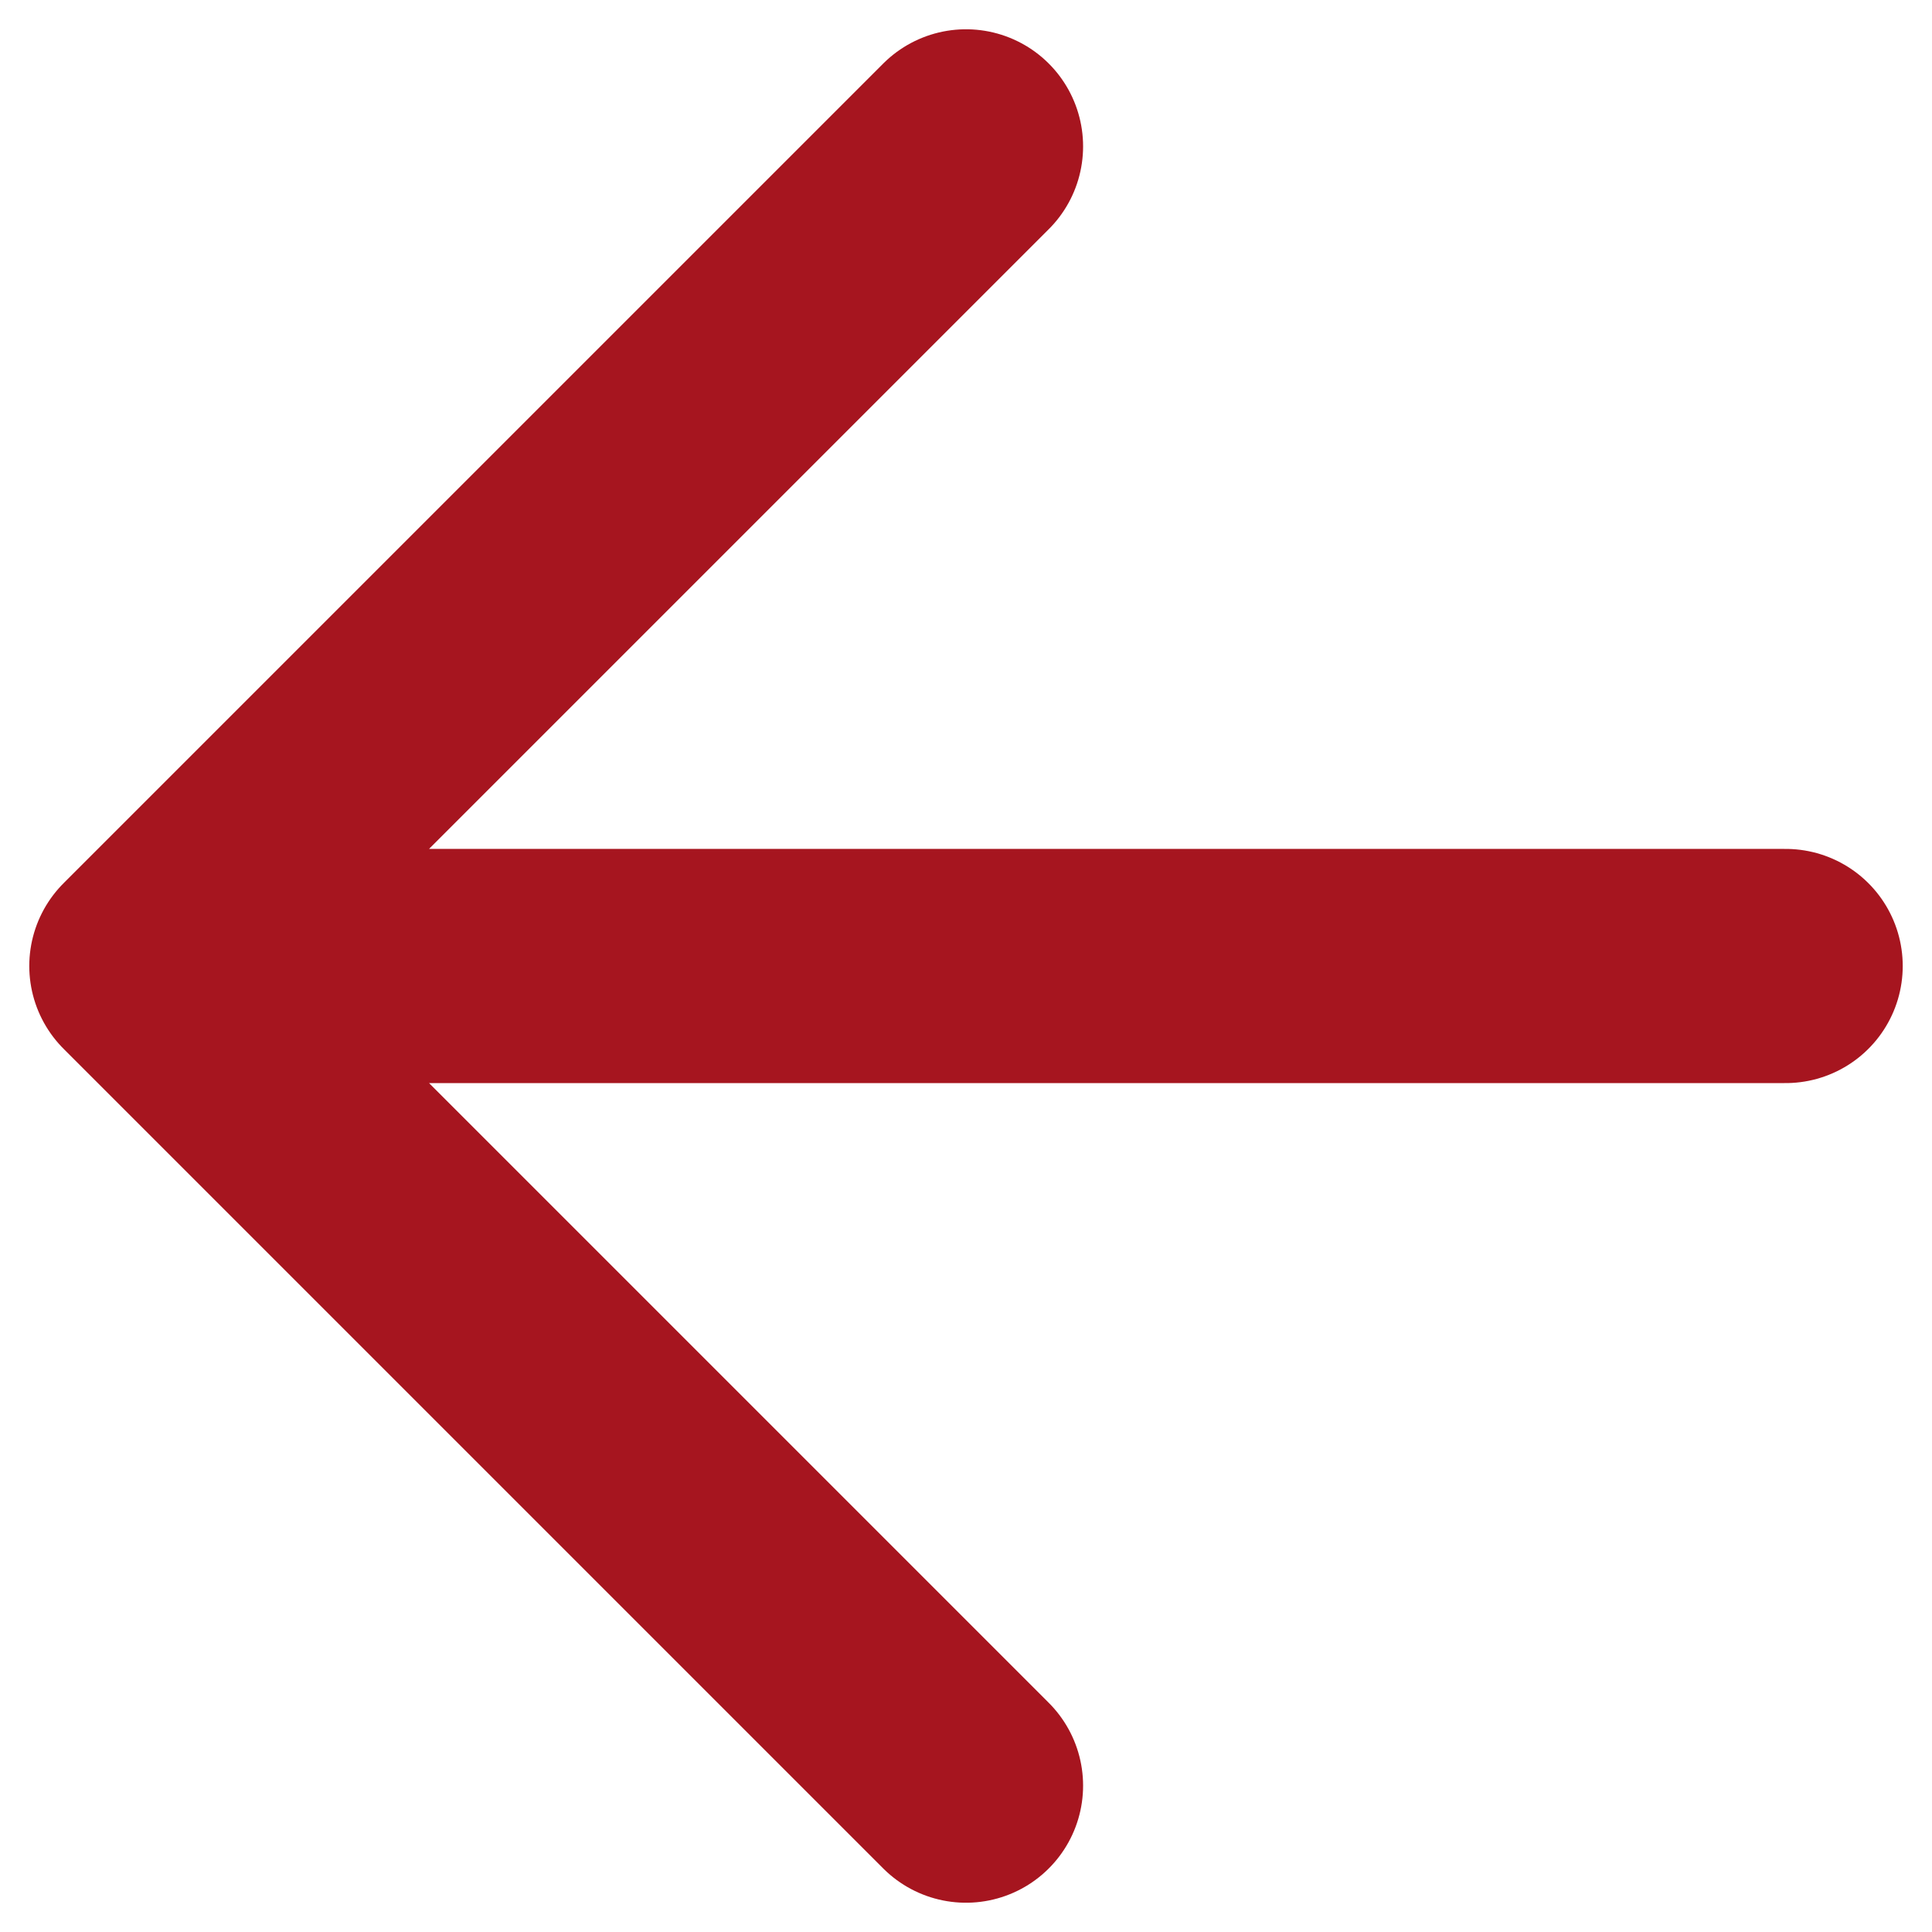
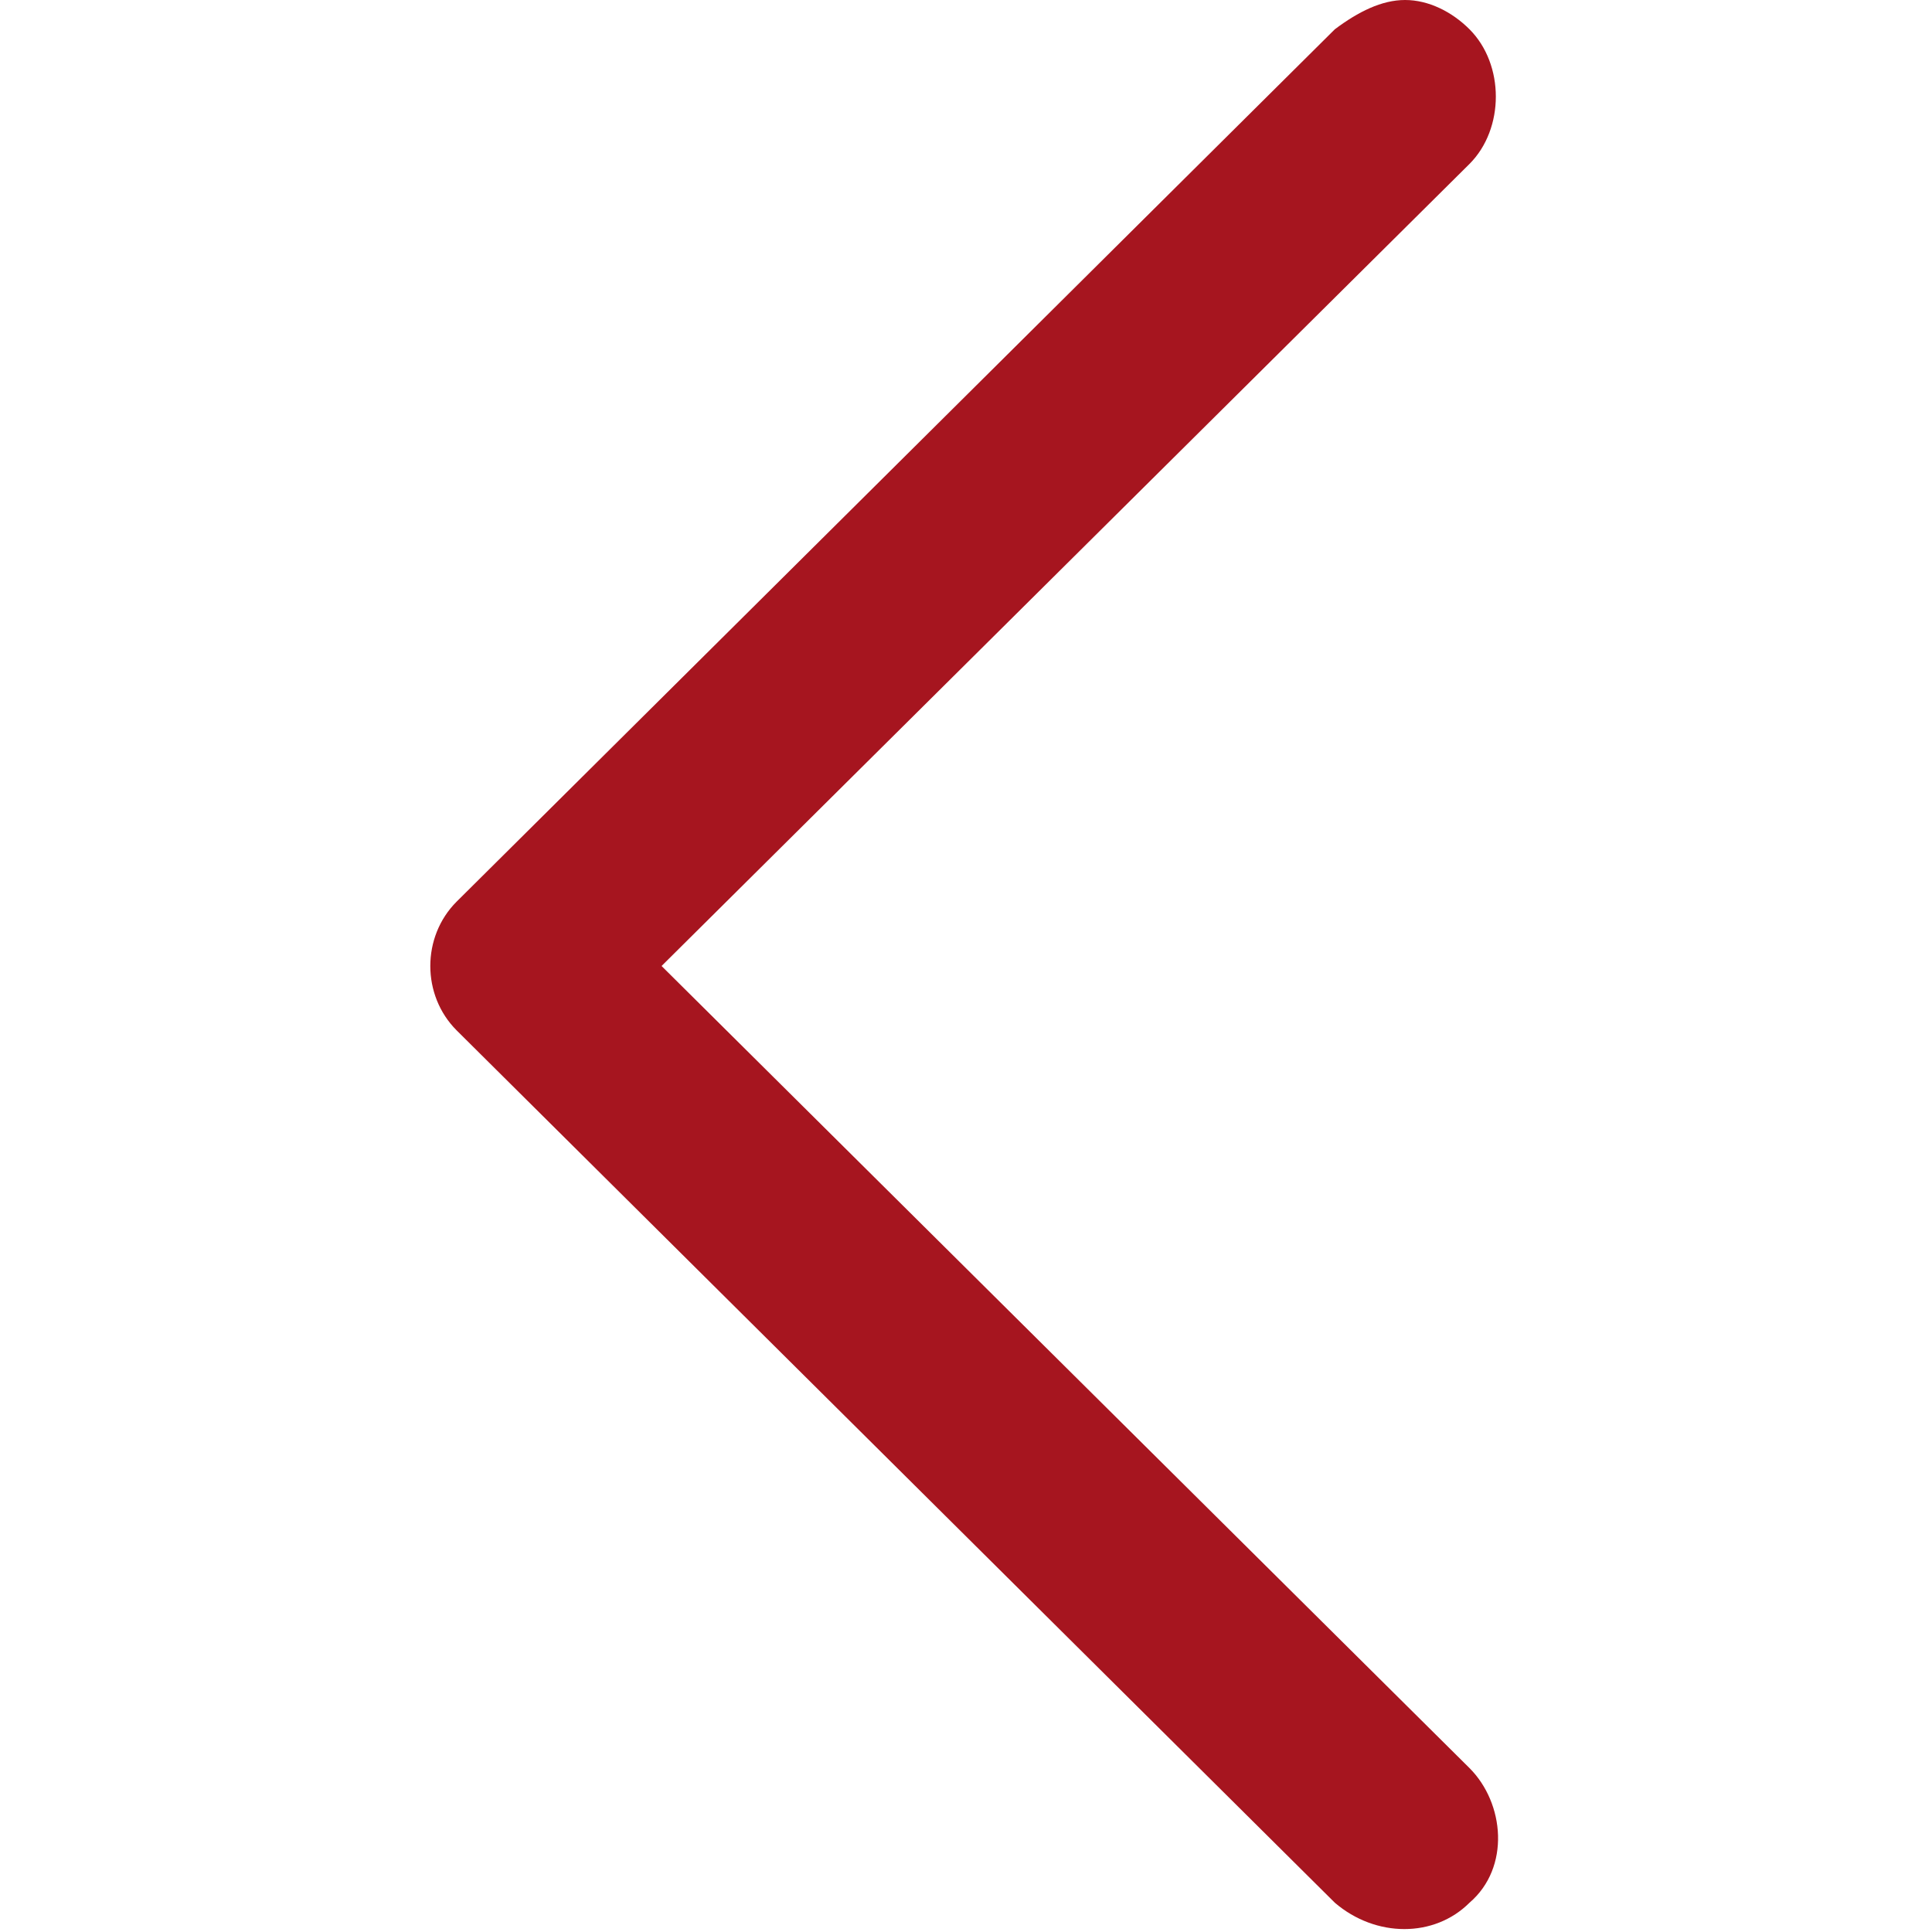
<svg xmlns="http://www.w3.org/2000/svg" version="1.1" id="Layer_1" x="0px" y="0px" viewBox="0 0 33 33" style="enable-background:new 0 0 33 33;" xml:space="preserve">
  <style type="text/css">
- 	.st0{fill:none;stroke:#A6151F;stroke-width:4;stroke-linecap:round;stroke-linejoin:round;}
+ 	.st0{fill:#A6151F;}
</style>
-   <path class="st0" d="M30.5,16.5h-28 M2.5,16.5l14,14 M2.5,16.5l14-14" />
+   <g>
+     <path class="st0" d="M24,0c0.4,0,0.8,0.2,1.1,0.5c0.6,0.6,0.6,1.7,0,2.3L11.3,16.5l13.8,13.7c0.6,0.6,0.7,1.7,0,2.3   c-0.6,0.6-1.6,0.6-2.3,0l-15-14.9c-0.6-0.6-0.6-1.6,0-2.2l15-14.9C23.2,0.2,23.6,0,24,0z" />
+   </g>
</svg>
